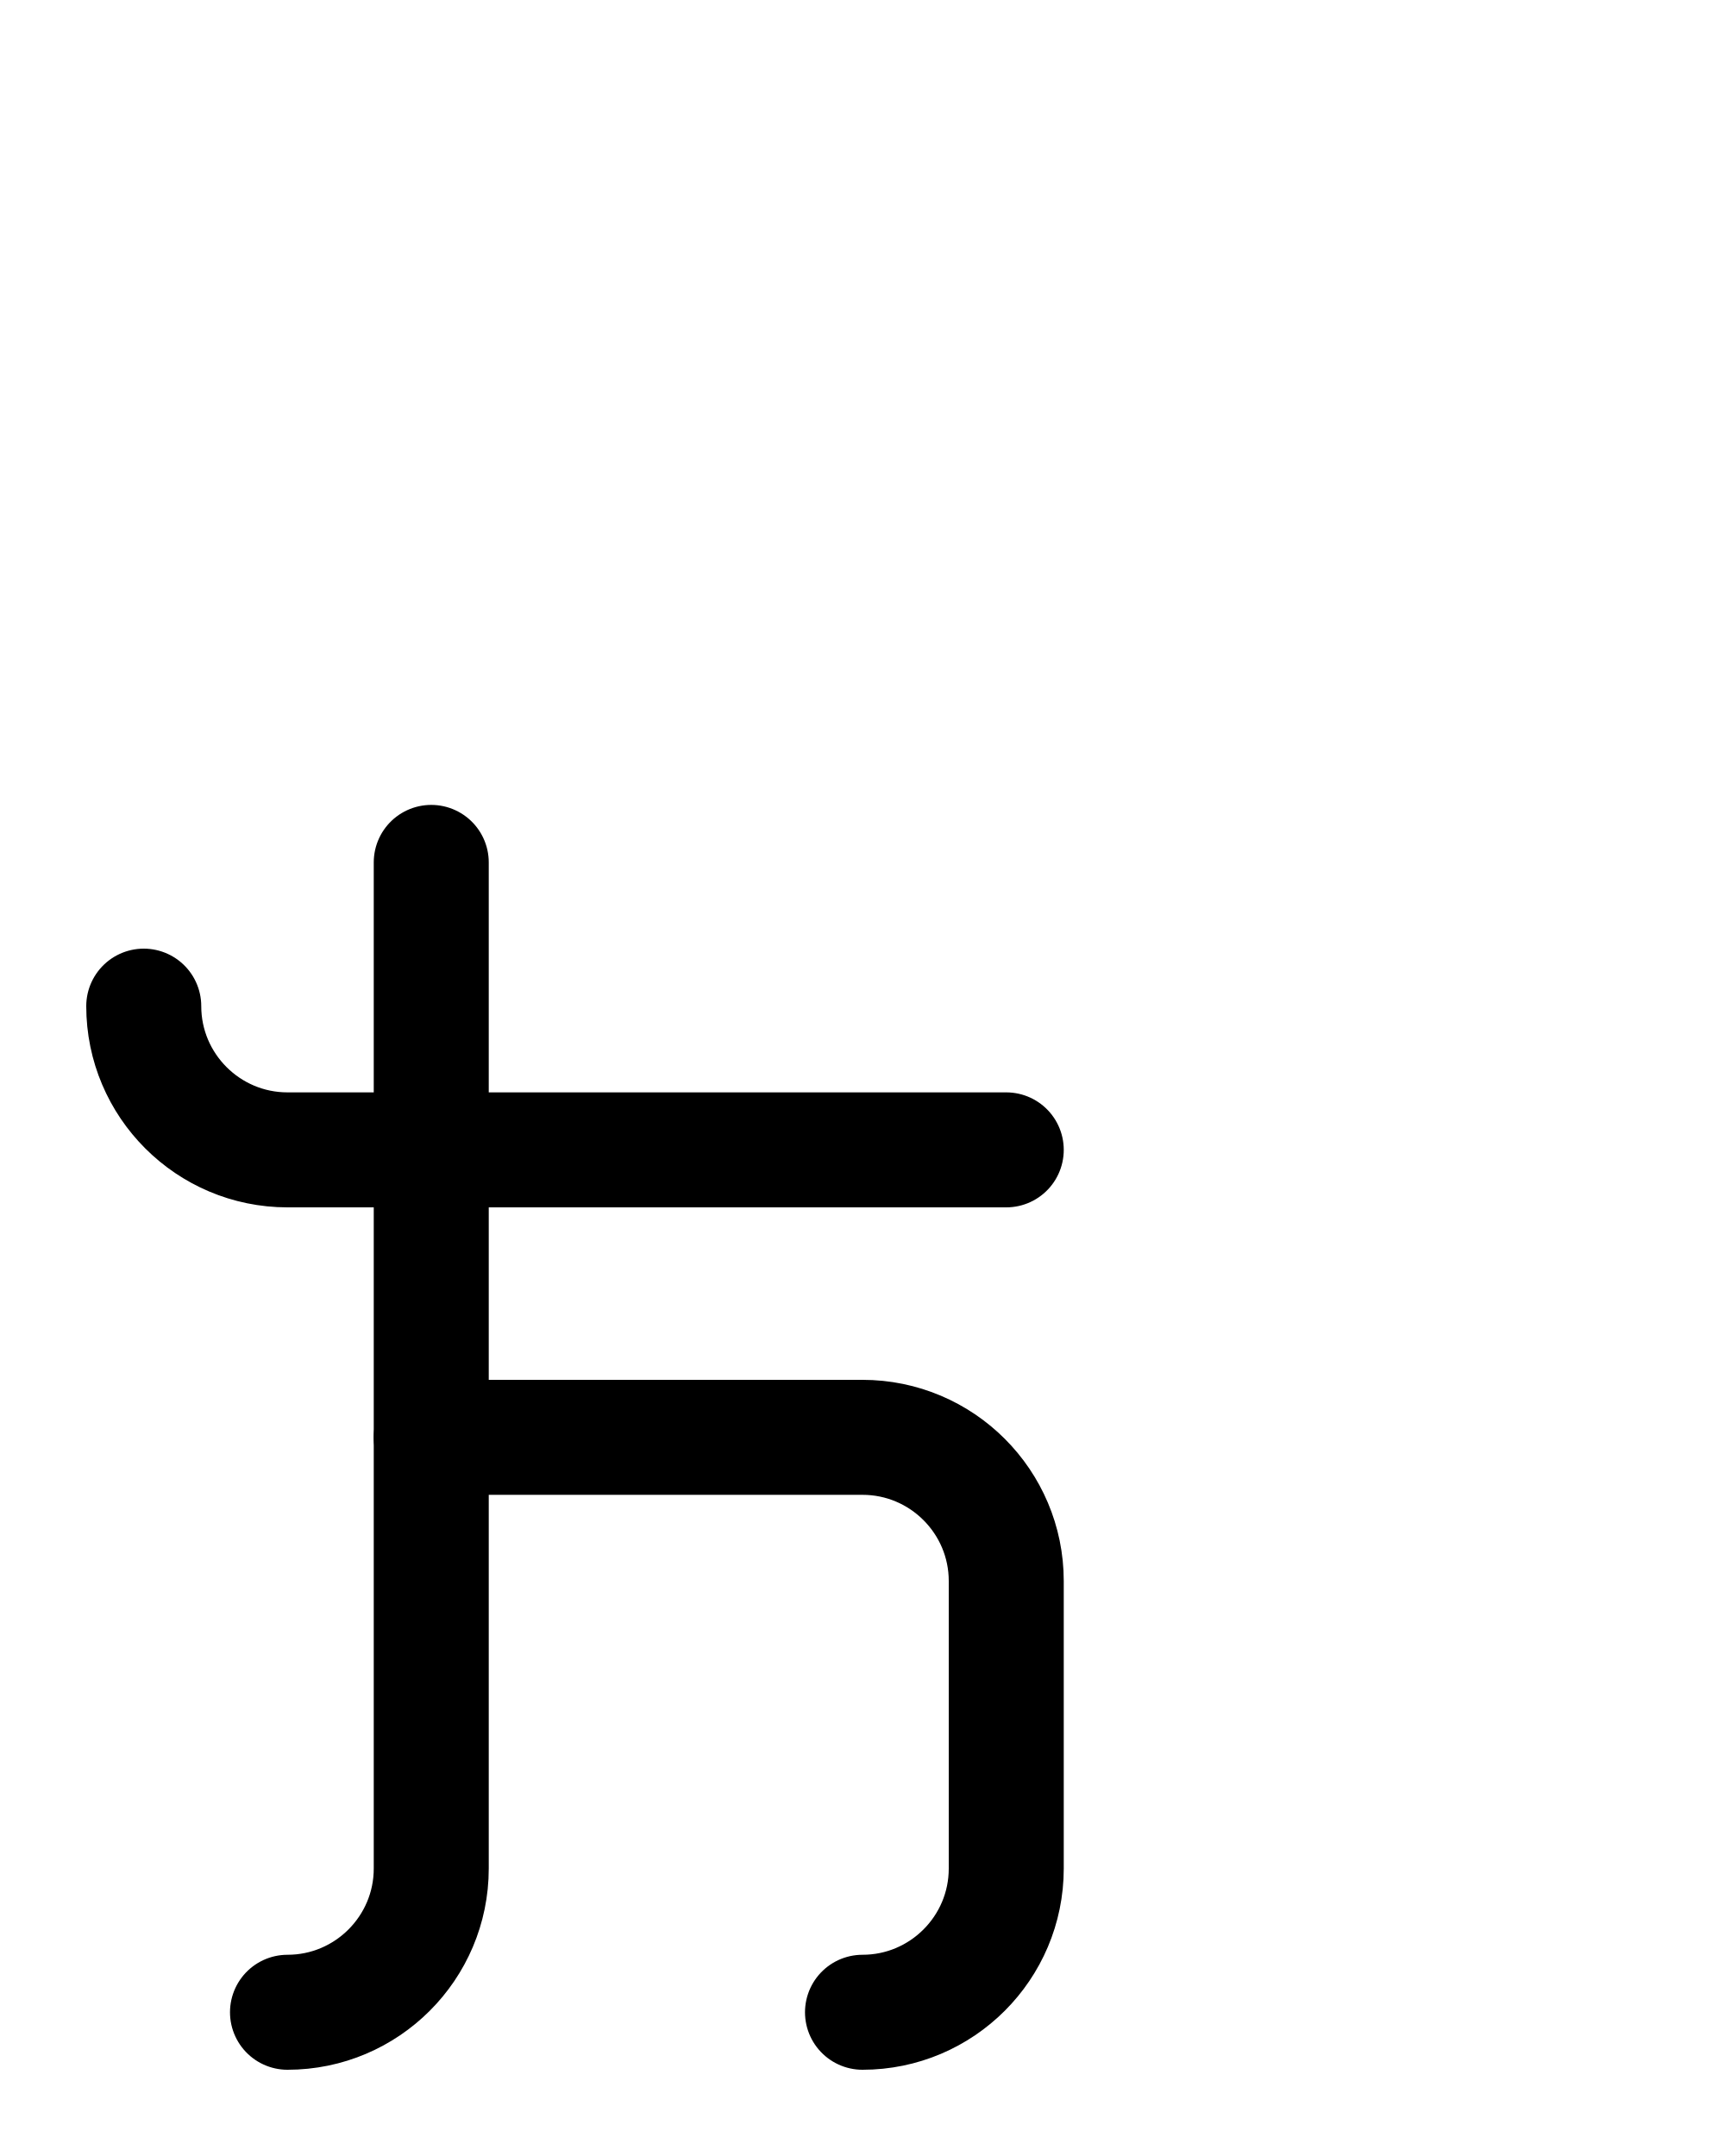
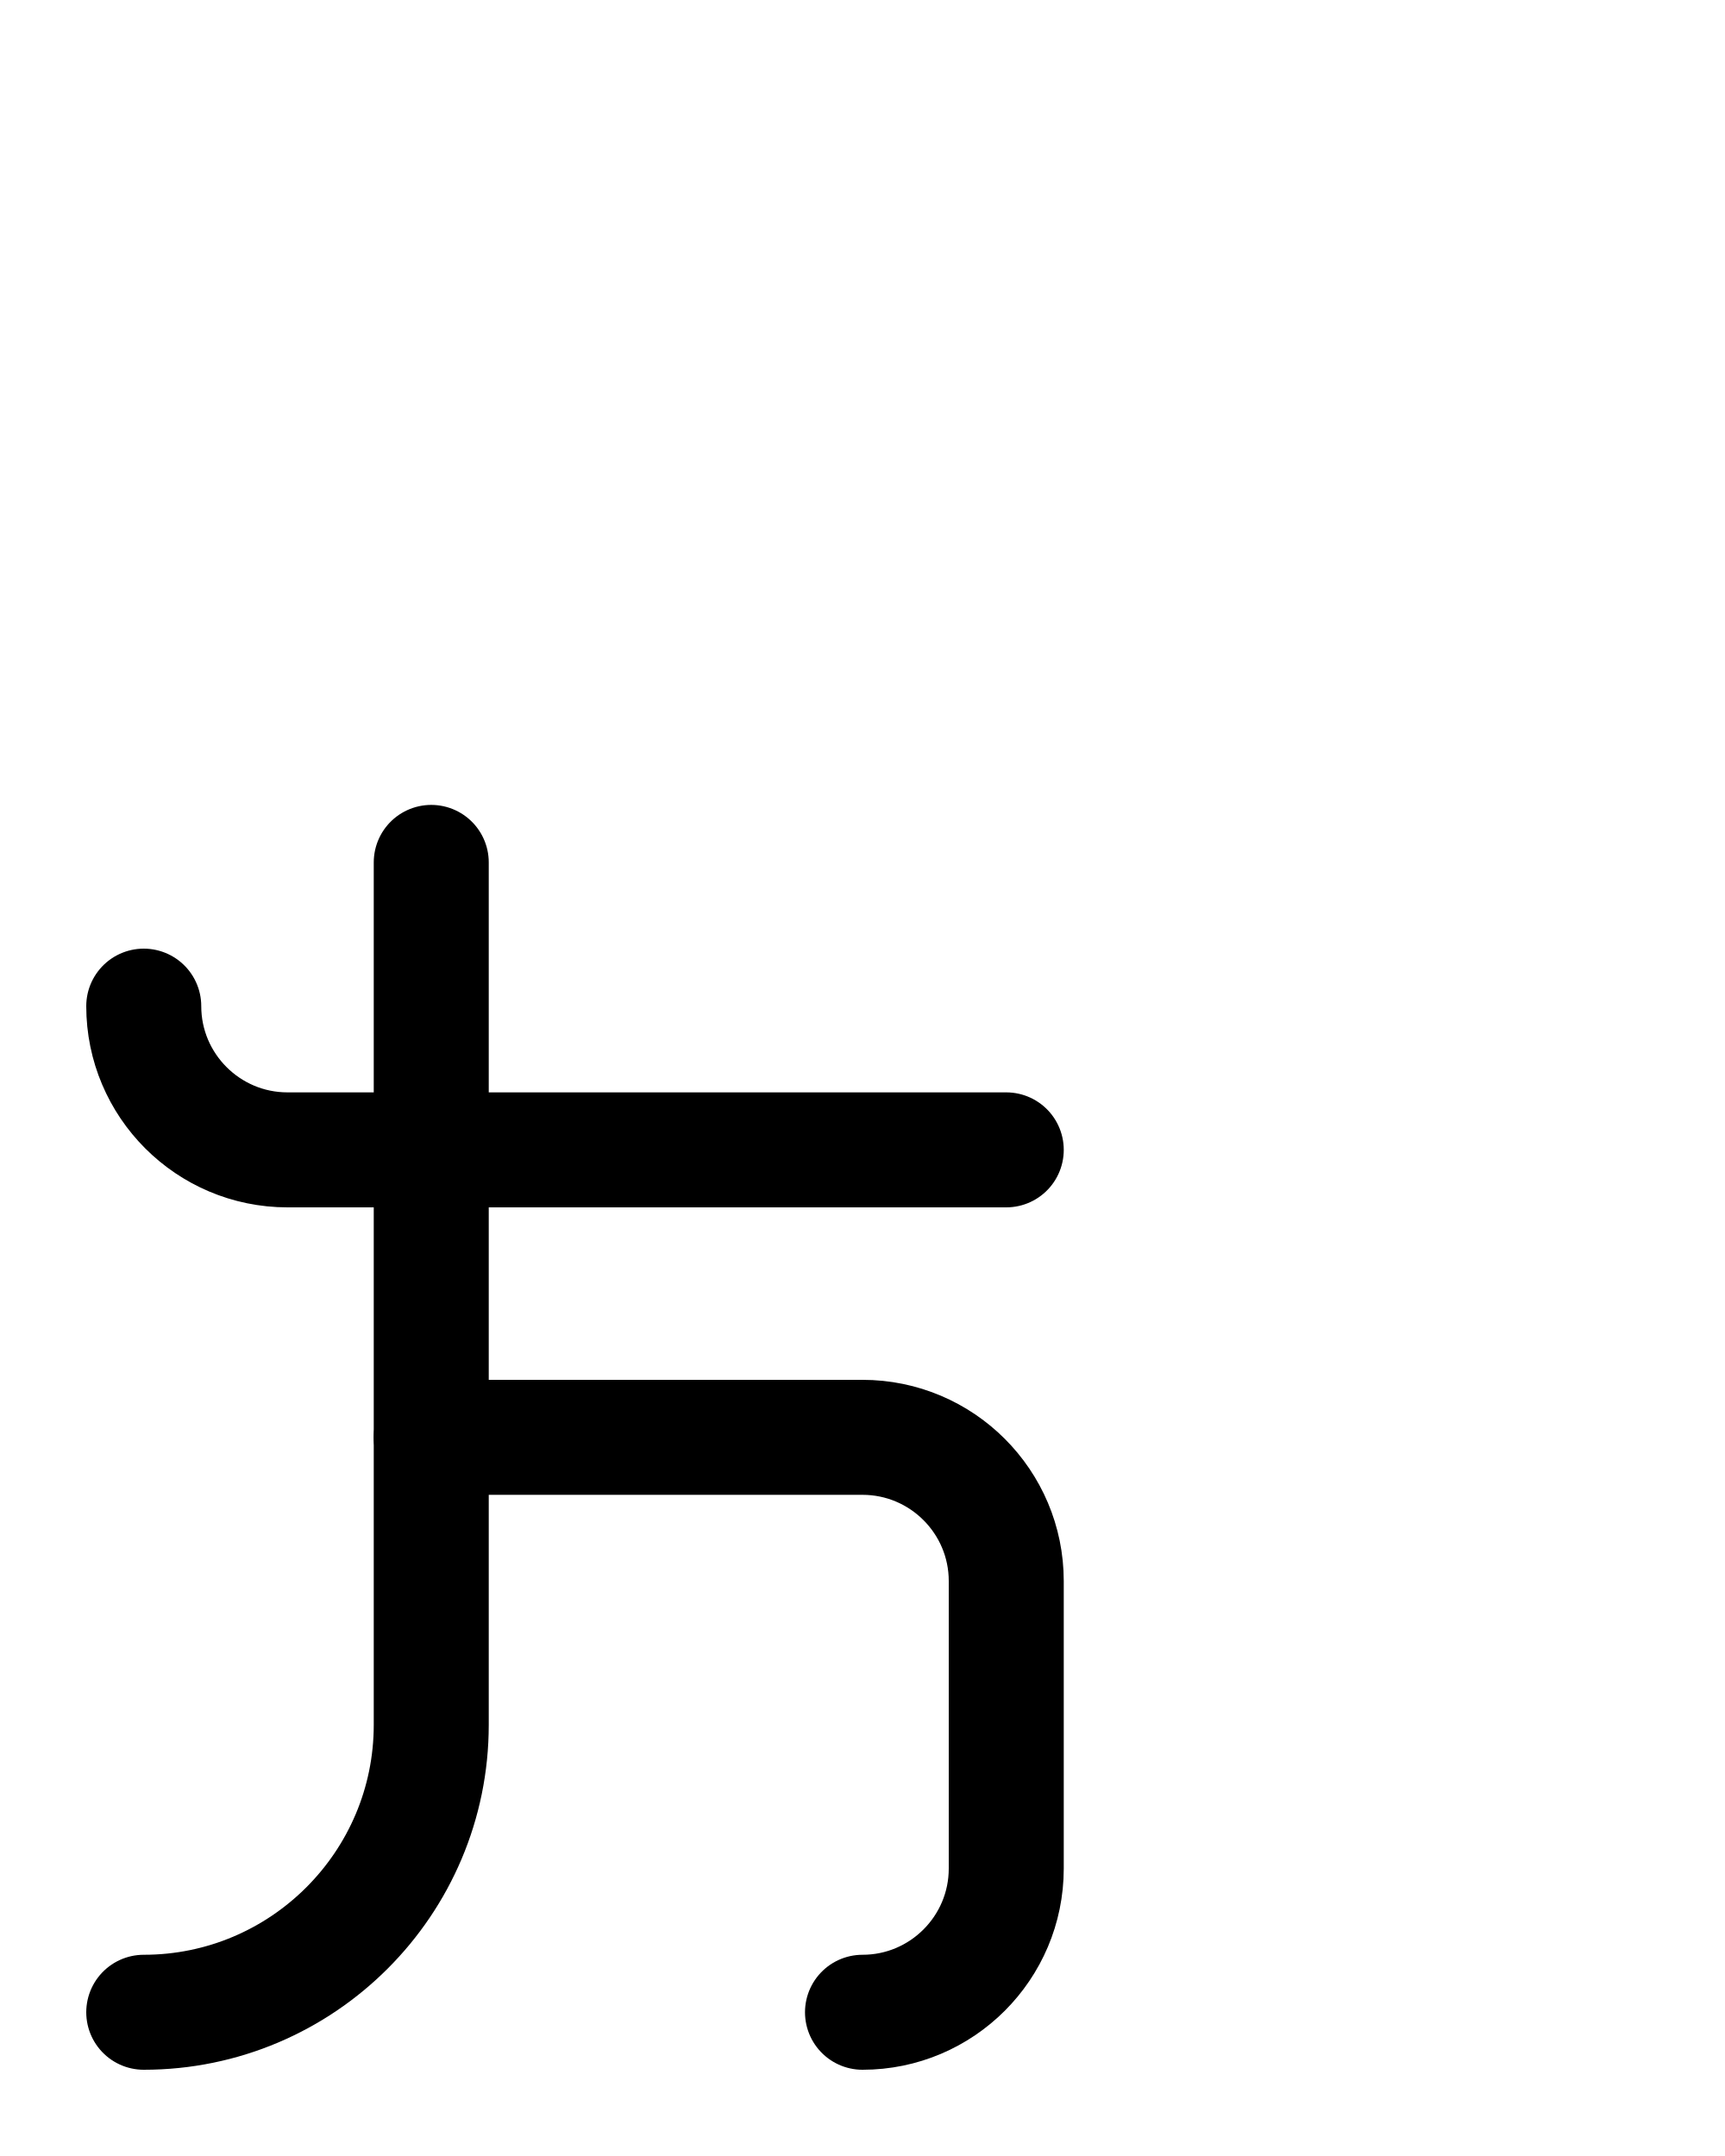
<svg xmlns="http://www.w3.org/2000/svg" version="1.1" id="图层_1" x="0px" y="0px" viewBox="0 0 720 900" style="enable-background:new 0 0 720 900;" xml:space="preserve">
  <style type="text/css">
	.st0{fill:none;stroke:#000000;stroke-width:48;stroke-linecap:round;stroke-linejoin:round;stroke-miterlimit:10;}
</style>
+   <path class="st0" d="M180,360v360c0,66.2-53.8,120-120,120" />
  <path class="st0" d="M360,840c33.1,0,60-26.9,60-60V660c0-33.1-26.9-60-60-60H180" />
-   <path class="st0" d="M180,360v420c0,33.1-26.9,60-60,60" />
  <path class="st0" d="M60,420c0,33.1,26.9,60,60,60h300" />
</svg>
